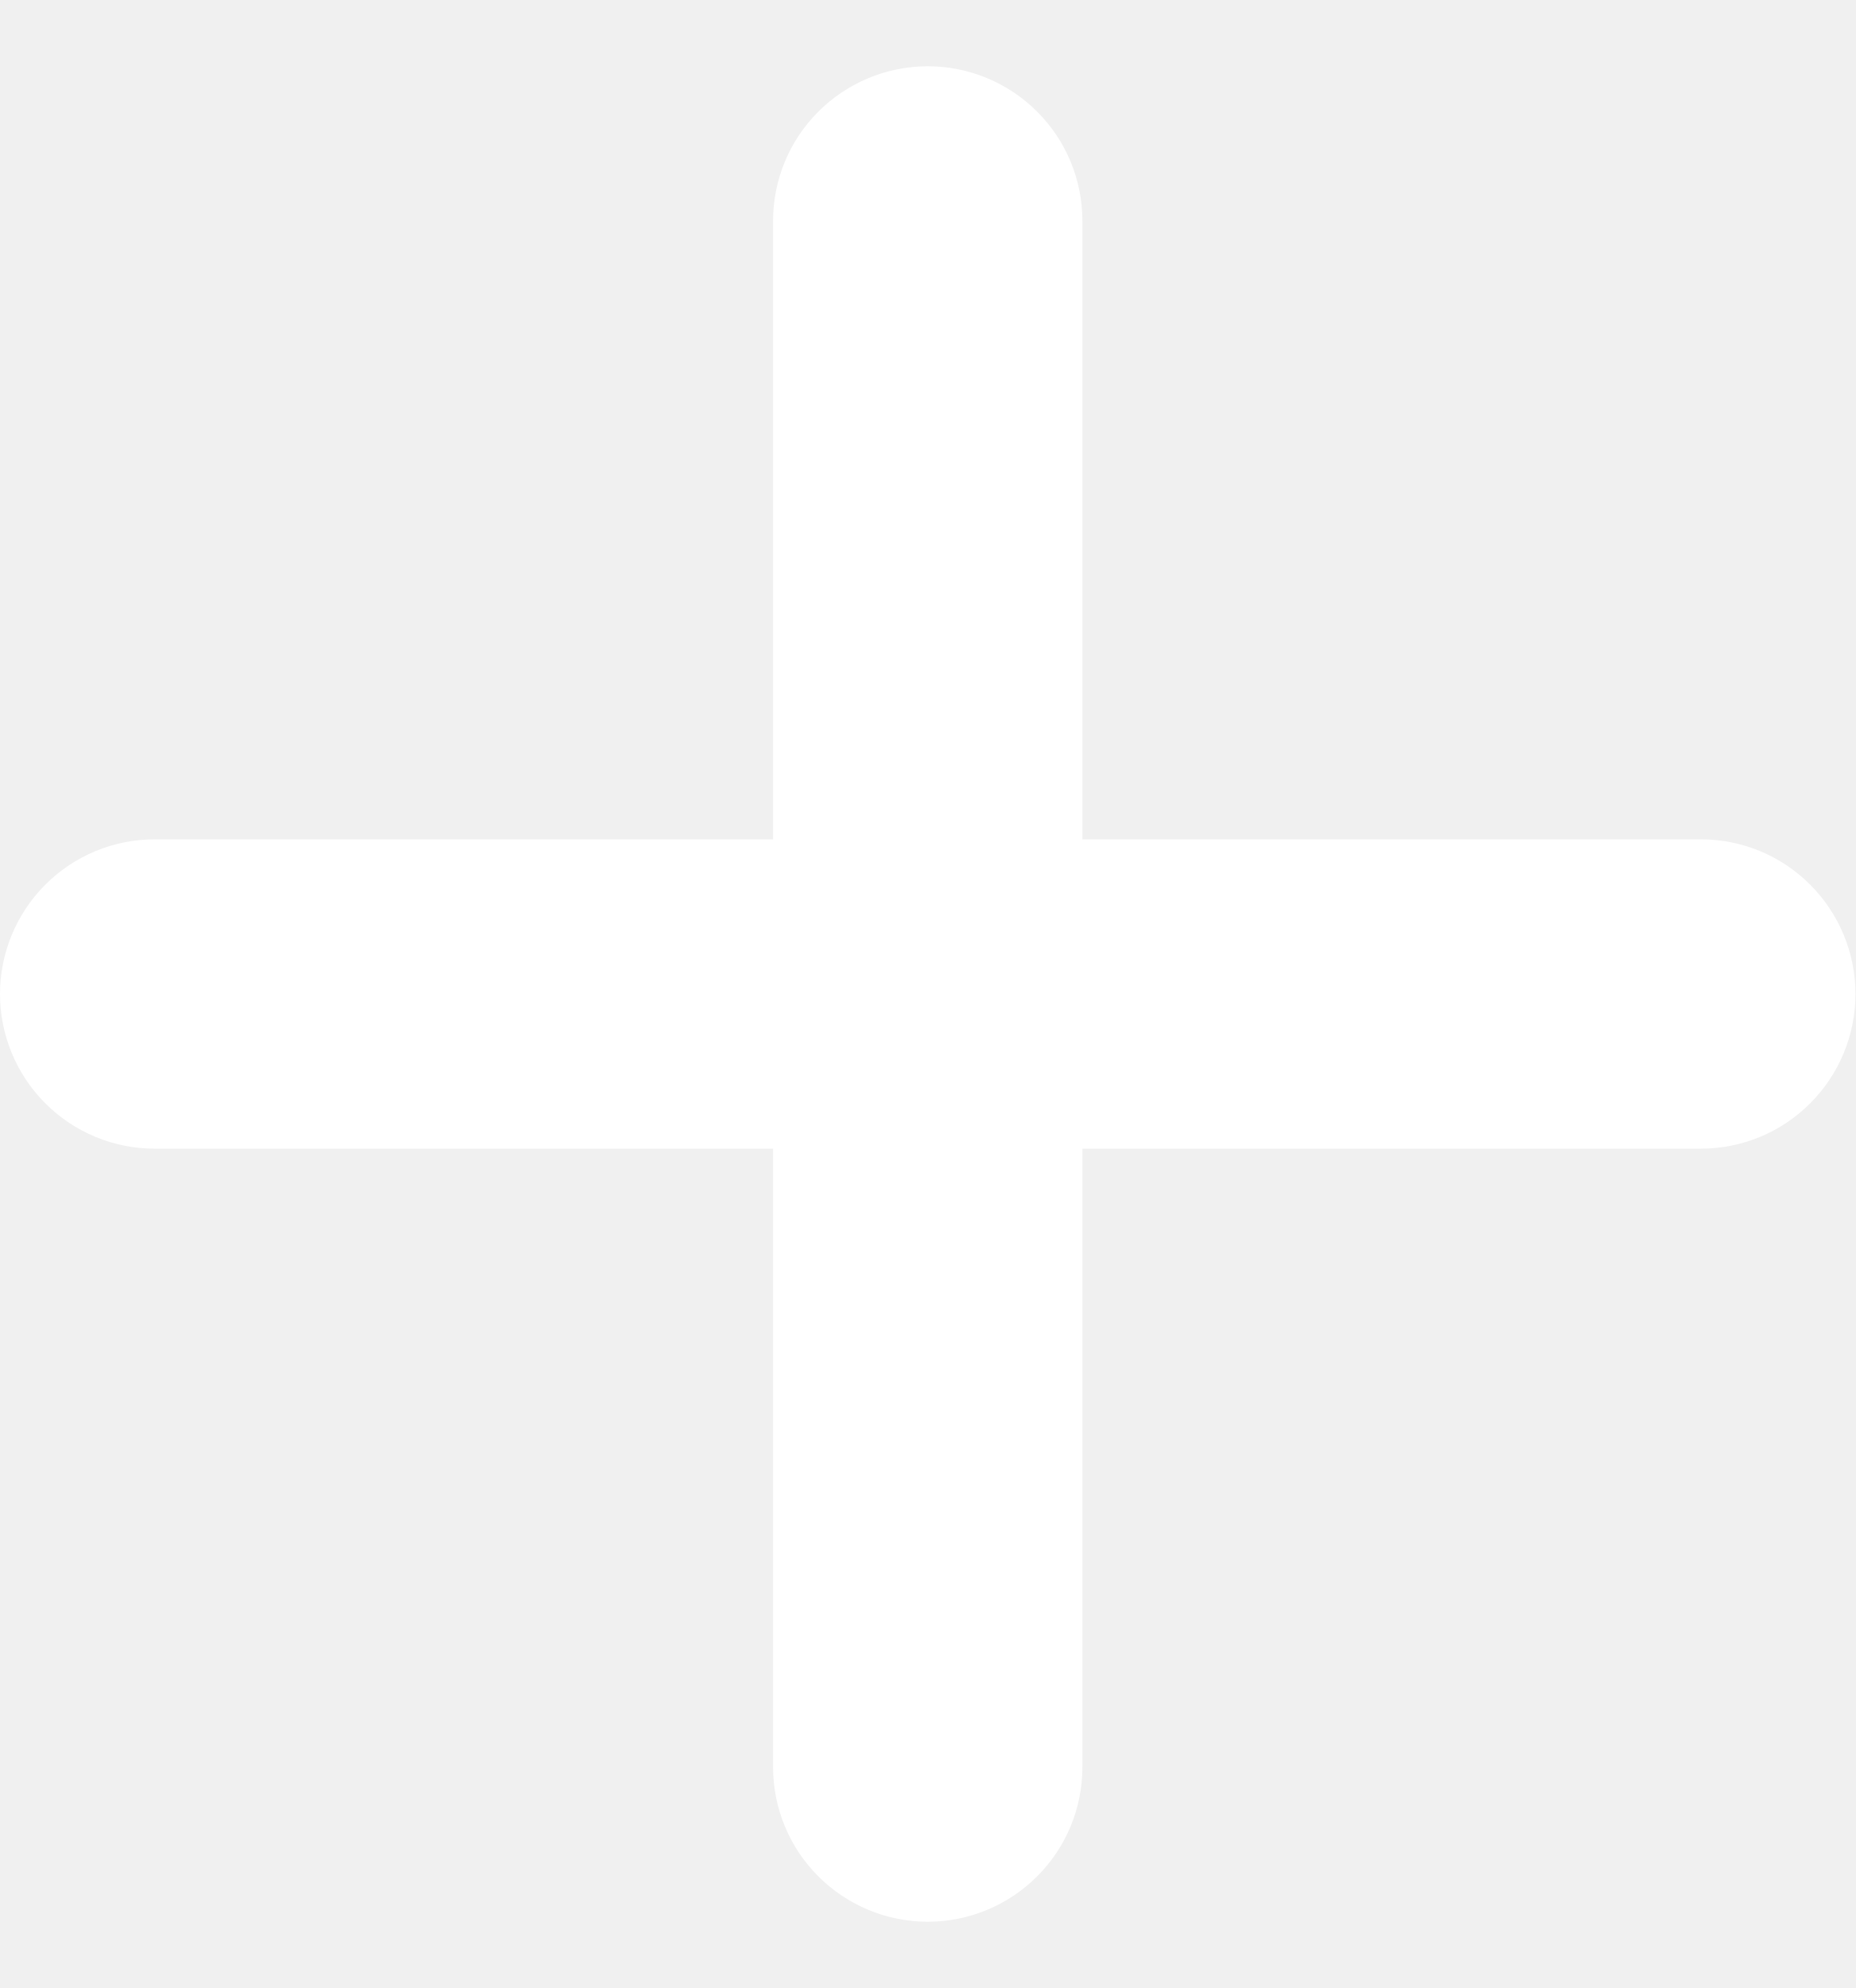
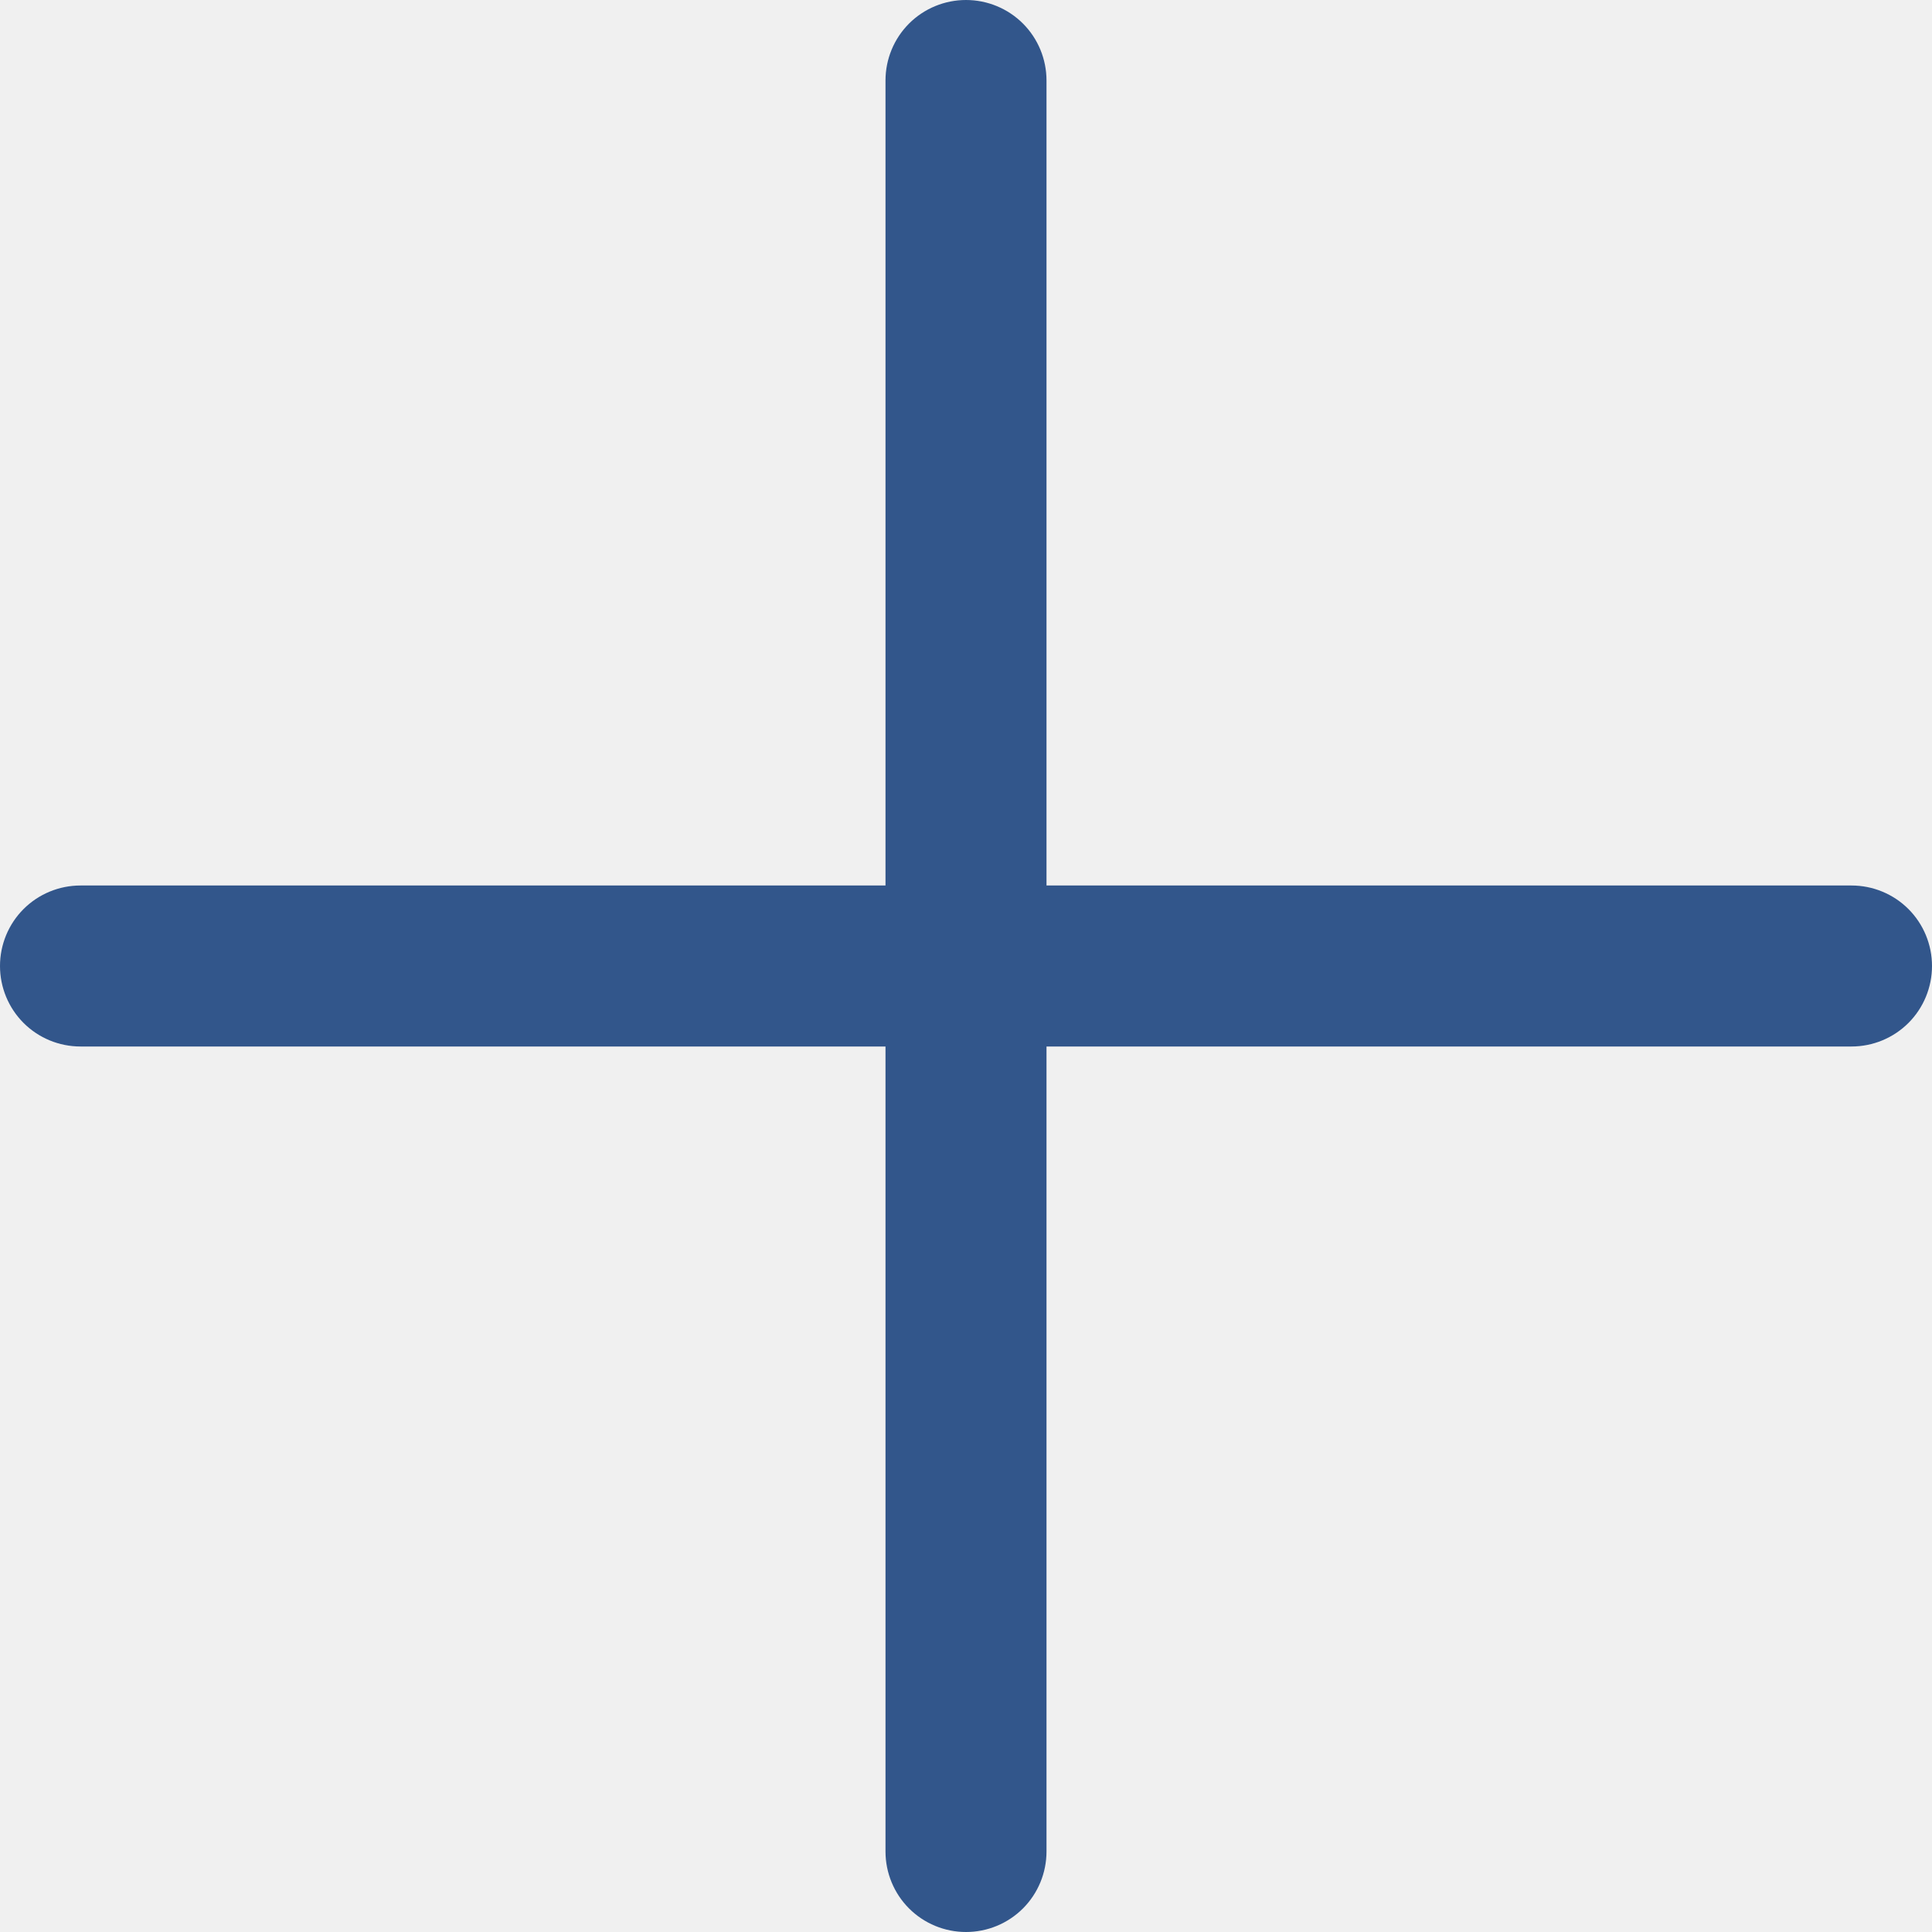
- <svg xmlns="http://www.w3.org/2000/svg" width="14" height="15" viewBox="0 0 14 15" fill="none">
-   <path d="M12.833 6.333H8.167V1.667C8.167 1.357 8.044 1.06 7.825 0.842C7.606 0.623 7.309 0.5 7 0.5C6.691 0.5 6.394 0.623 6.175 0.842C5.956 1.06 5.833 1.357 5.833 1.667V6.333H1.167C0.857 6.333 0.561 6.456 0.342 6.675C0.123 6.894 0 7.191 0 7.5C0 7.809 0.123 8.106 0.342 8.325C0.561 8.544 0.857 8.667 1.167 8.667H5.833V13.333C5.833 13.643 5.956 13.94 6.175 14.158C6.394 14.377 6.691 14.5 7 14.5C7.309 14.5 7.606 14.377 7.825 14.158C8.044 13.94 8.167 13.643 8.167 13.333V8.667H12.833C13.143 8.667 13.44 8.544 13.658 8.325C13.877 8.106 14 7.809 14 7.5C14 7.191 13.877 6.894 13.658 6.675C13.44 6.456 13.143 6.333 12.833 6.333Z" fill="white" />
+ <svg xmlns="http://www.w3.org/2000/svg" width="21" height="21" viewBox="0 0 21 21" fill="none">
+   <path d="M20.125 9.625H11.375V0.875C11.375 0.643 11.283 0.42 11.119 0.256C10.955 0.092 10.732 0 10.5 0C10.268 0 10.045 0.092 9.881 0.256C9.717 0.42 9.625 0.643 9.625 0.875V9.625H0.875C0.643 9.625 0.42 9.717 0.256 9.881C0.092 10.045 0 10.268 0 10.5C0 10.732 0.092 10.955 0.256 11.119C0.42 11.283 0.643 11.375 0.875 11.375H9.625V20.125C9.625 20.357 9.717 20.58 9.881 20.744C10.045 20.908 10.268 21 10.5 21C10.732 21 10.955 20.908 11.119 20.744C11.283 20.58 11.375 20.357 11.375 20.125V11.375H20.125C20.357 11.375 20.58 11.283 20.744 11.119C20.908 10.955 21 10.732 21 10.5C21 10.268 20.908 10.045 20.744 9.881C20.58 9.717 20.357 9.625 20.125 9.625Z" fill="#32568B" />
</svg>
